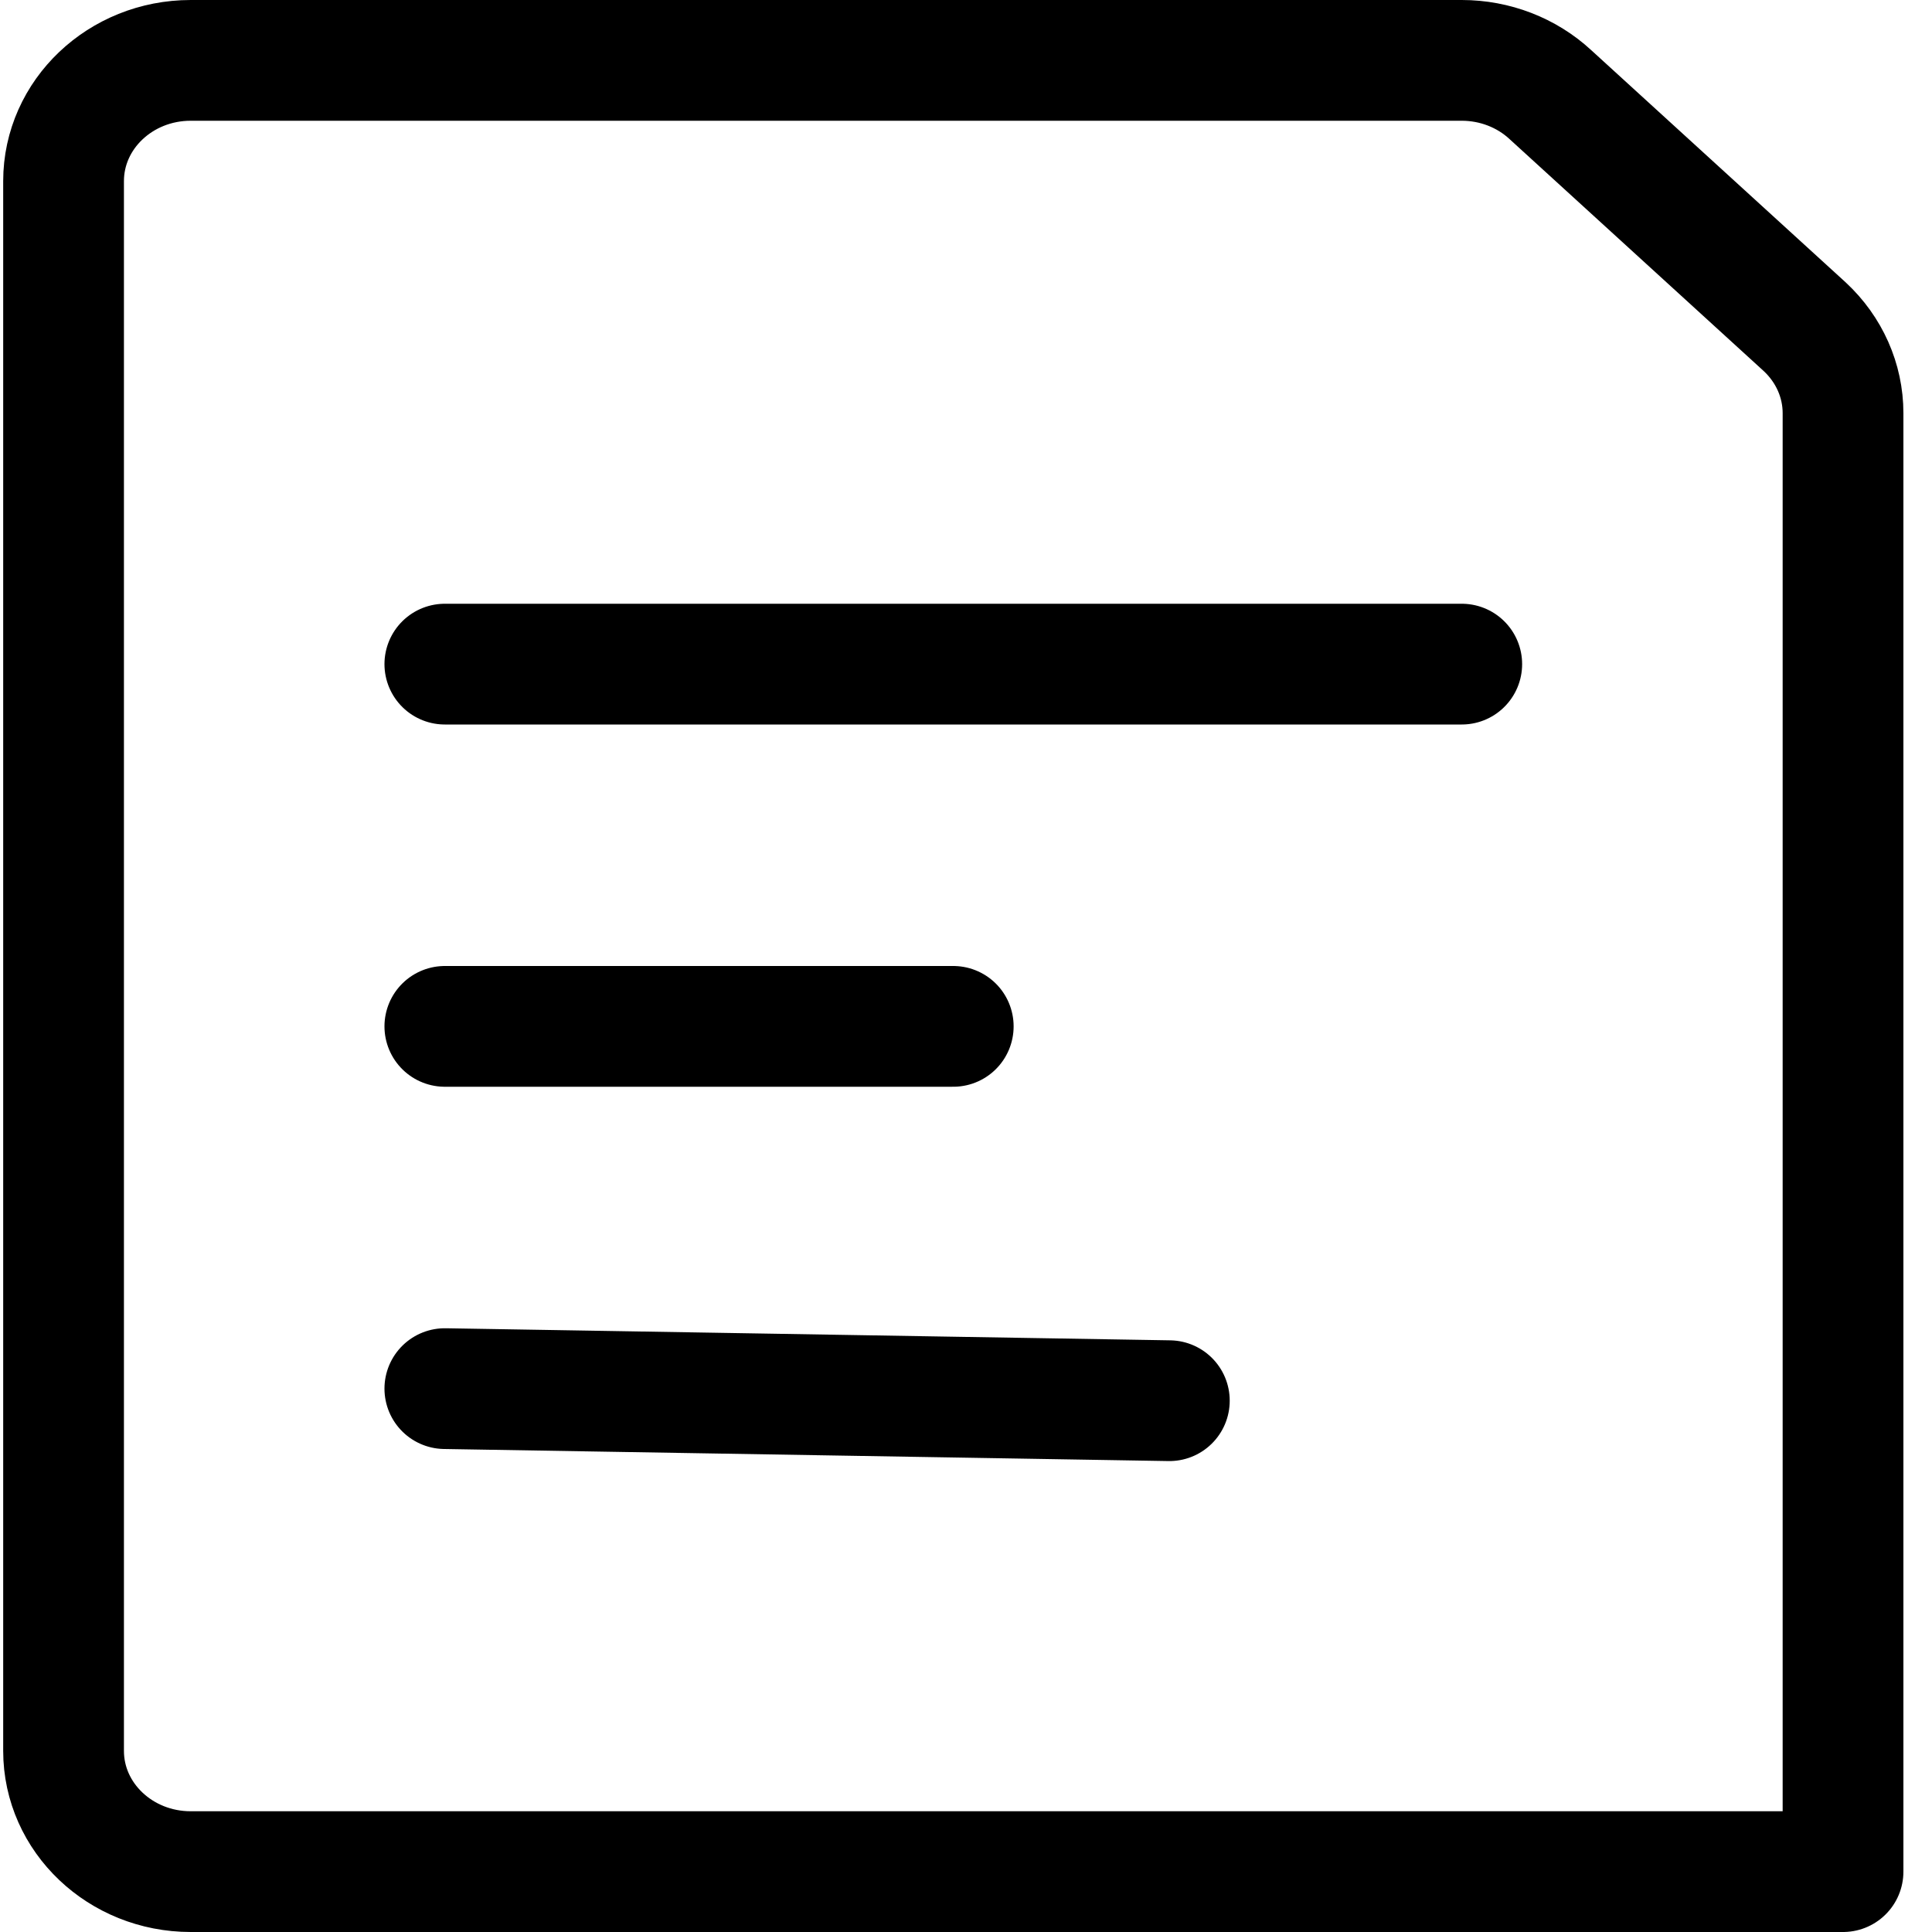
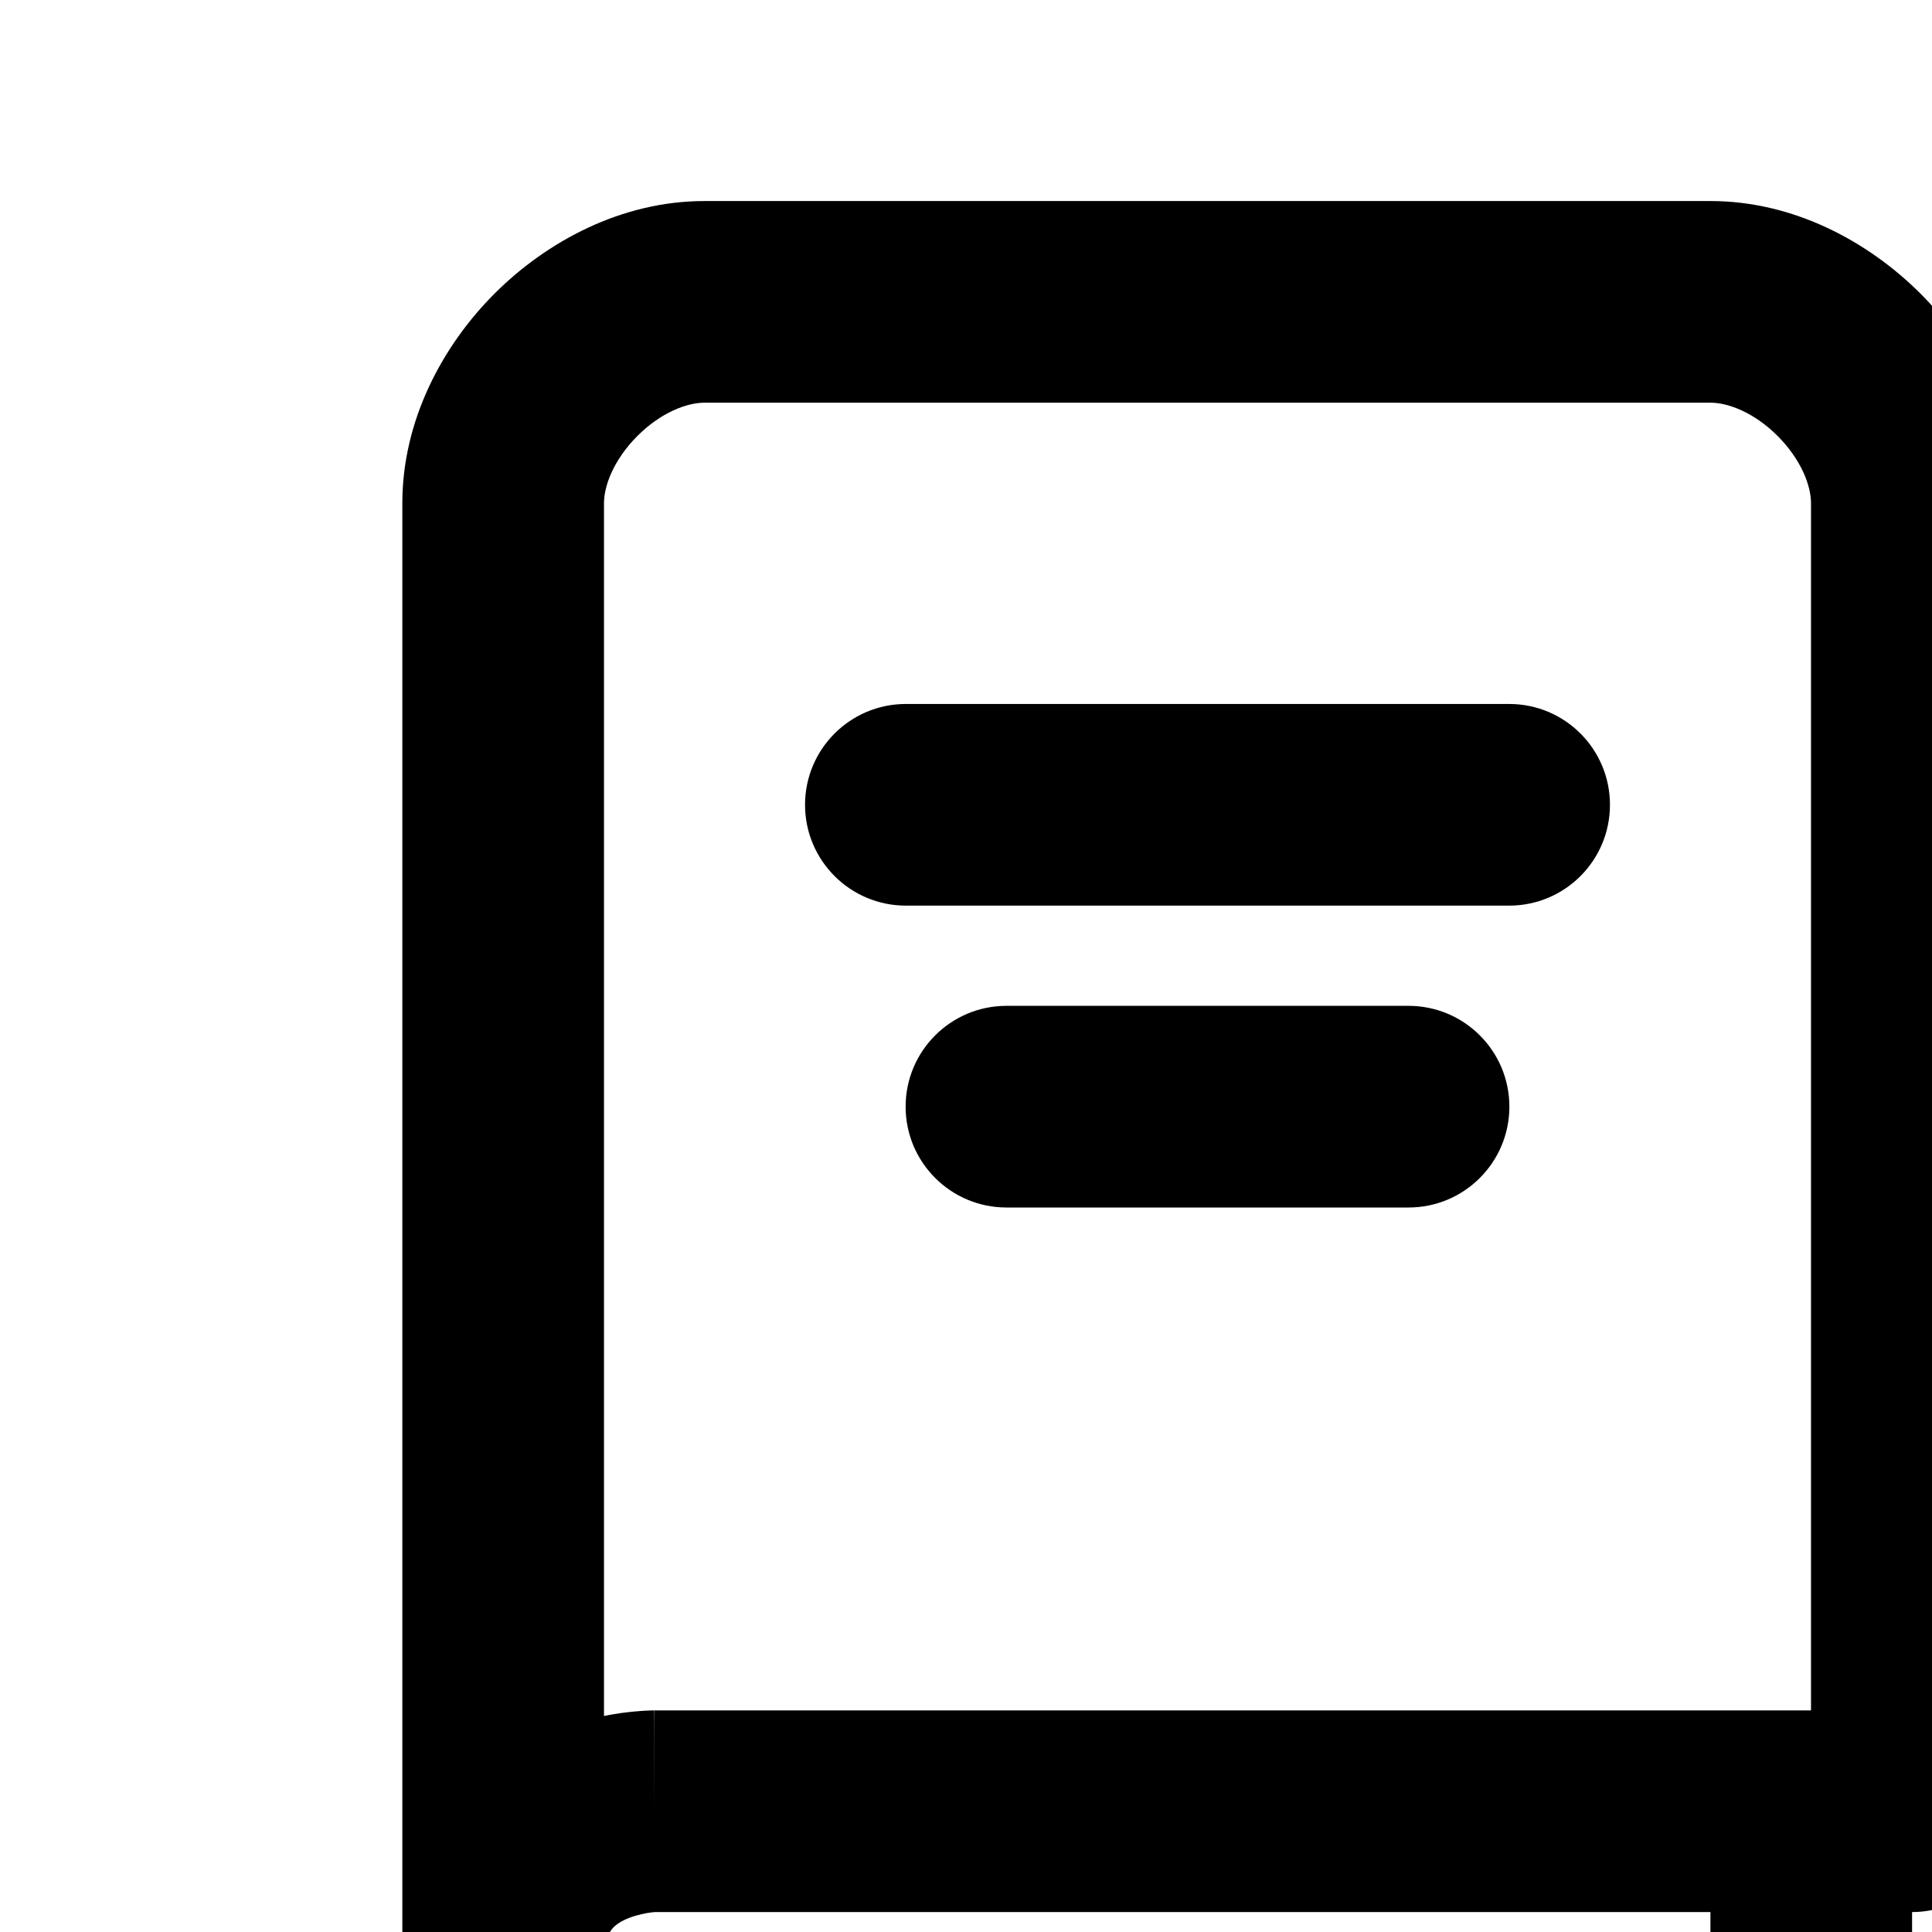
- <svg xmlns="http://www.w3.org/2000/svg" width="18" height="18" viewBox="0 0 20 20">
-   <g fill="none" fill-rule="evenodd" stroke="currentColor" stroke-linecap="round" stroke-linejoin="round" stroke-width="1.25">
-     <path d="M1.974 19.375c-.727 0-1.316-.56-1.316-1.25V1.875c0-.69.589-1.25 1.316-1.25h13.158c.343 0 .672.127.918.355l2.632 2.402c.254.236.397.558.397.895v15.098H1.974zM4.605 6.875L15.132 6.875M4.605 10.625L9.868 10.625M4.605 14.375L12.105 14.5" />
-   </g>
+ <svg xmlns="http://www.w3.org/2000/svg" width="16" height="16" viewBox="0 0 16 16" fill="none">
+   <path fill-rule="evenodd" clip-rule="evenodd" d="M5.278 3.611C5.083 3.807 5.002 4.022 5.002 4.167V14.211C5.031 14.205 5.058 14.2 5.084 14.196C5.172 14.181 5.247 14.174 5.303 14.17C5.332 14.168 5.356 14.166 5.375 14.166L5.4 14.165L5.409 14.165L5.413 14.165L5.415 14.165C5.415 14.165 5.417 14.165 5.417 14.994V14.165H14.998L14.998 4.167C14.998 4.022 14.917 3.807 14.722 3.611C14.527 3.416 14.312 3.335 14.167 3.335H5.833C5.688 3.335 5.473 3.416 5.278 3.611ZM14.165 15.835H5.427L5.422 15.835C5.41 15.836 5.388 15.838 5.359 15.843C5.296 15.854 5.226 15.873 5.165 15.903C5.108 15.932 5.076 15.961 5.057 15.991C5.041 16.014 5.002 16.084 5.002 16.25C5.002 16.416 5.041 16.486 5.057 16.509C5.076 16.539 5.108 16.568 5.165 16.597C5.226 16.627 5.296 16.646 5.359 16.657C5.388 16.662 5.41 16.664 5.422 16.665L5.427 16.665H14.165V15.835ZM15.835 16.665C16.295 16.666 16.668 17.039 16.668 17.5C16.668 17.961 16.294 18.335 15.833 18.335H5.417L5.417 17.5C5.417 18.335 5.416 18.335 5.416 18.335L5.413 18.335L5.409 18.335L5.4 18.335L5.375 18.334C5.356 18.334 5.332 18.332 5.303 18.331C5.247 18.326 5.172 18.319 5.084 18.304C4.912 18.276 4.67 18.217 4.418 18.091C4.163 17.963 3.882 17.758 3.667 17.436C3.449 17.108 3.332 16.709 3.332 16.25V4.167C3.332 3.478 3.667 2.86 4.097 2.43C4.527 2.001 5.145 1.665 5.833 1.665H14.167C14.855 1.665 15.473 2.001 15.903 2.43C16.333 2.86 16.668 3.478 16.668 4.167V15C16.668 15.461 16.295 15.834 15.835 15.835V16.665ZM6.667 6.665C6.667 6.204 7.041 5.83 7.502 5.83H12.498C12.96 5.83 13.333 6.204 13.333 6.665C13.333 7.126 12.96 7.5 12.498 7.5H7.502C7.041 7.5 6.667 7.126 6.667 6.665ZM8.335 8.33C7.874 8.33 7.5 8.704 7.5 9.165C7.5 9.626 7.874 10 8.335 10H11.665C12.126 10 12.5 9.626 12.5 9.165C12.5 8.704 12.126 8.33 11.665 8.33H8.335Z" fill="currentColor" />
</svg>
